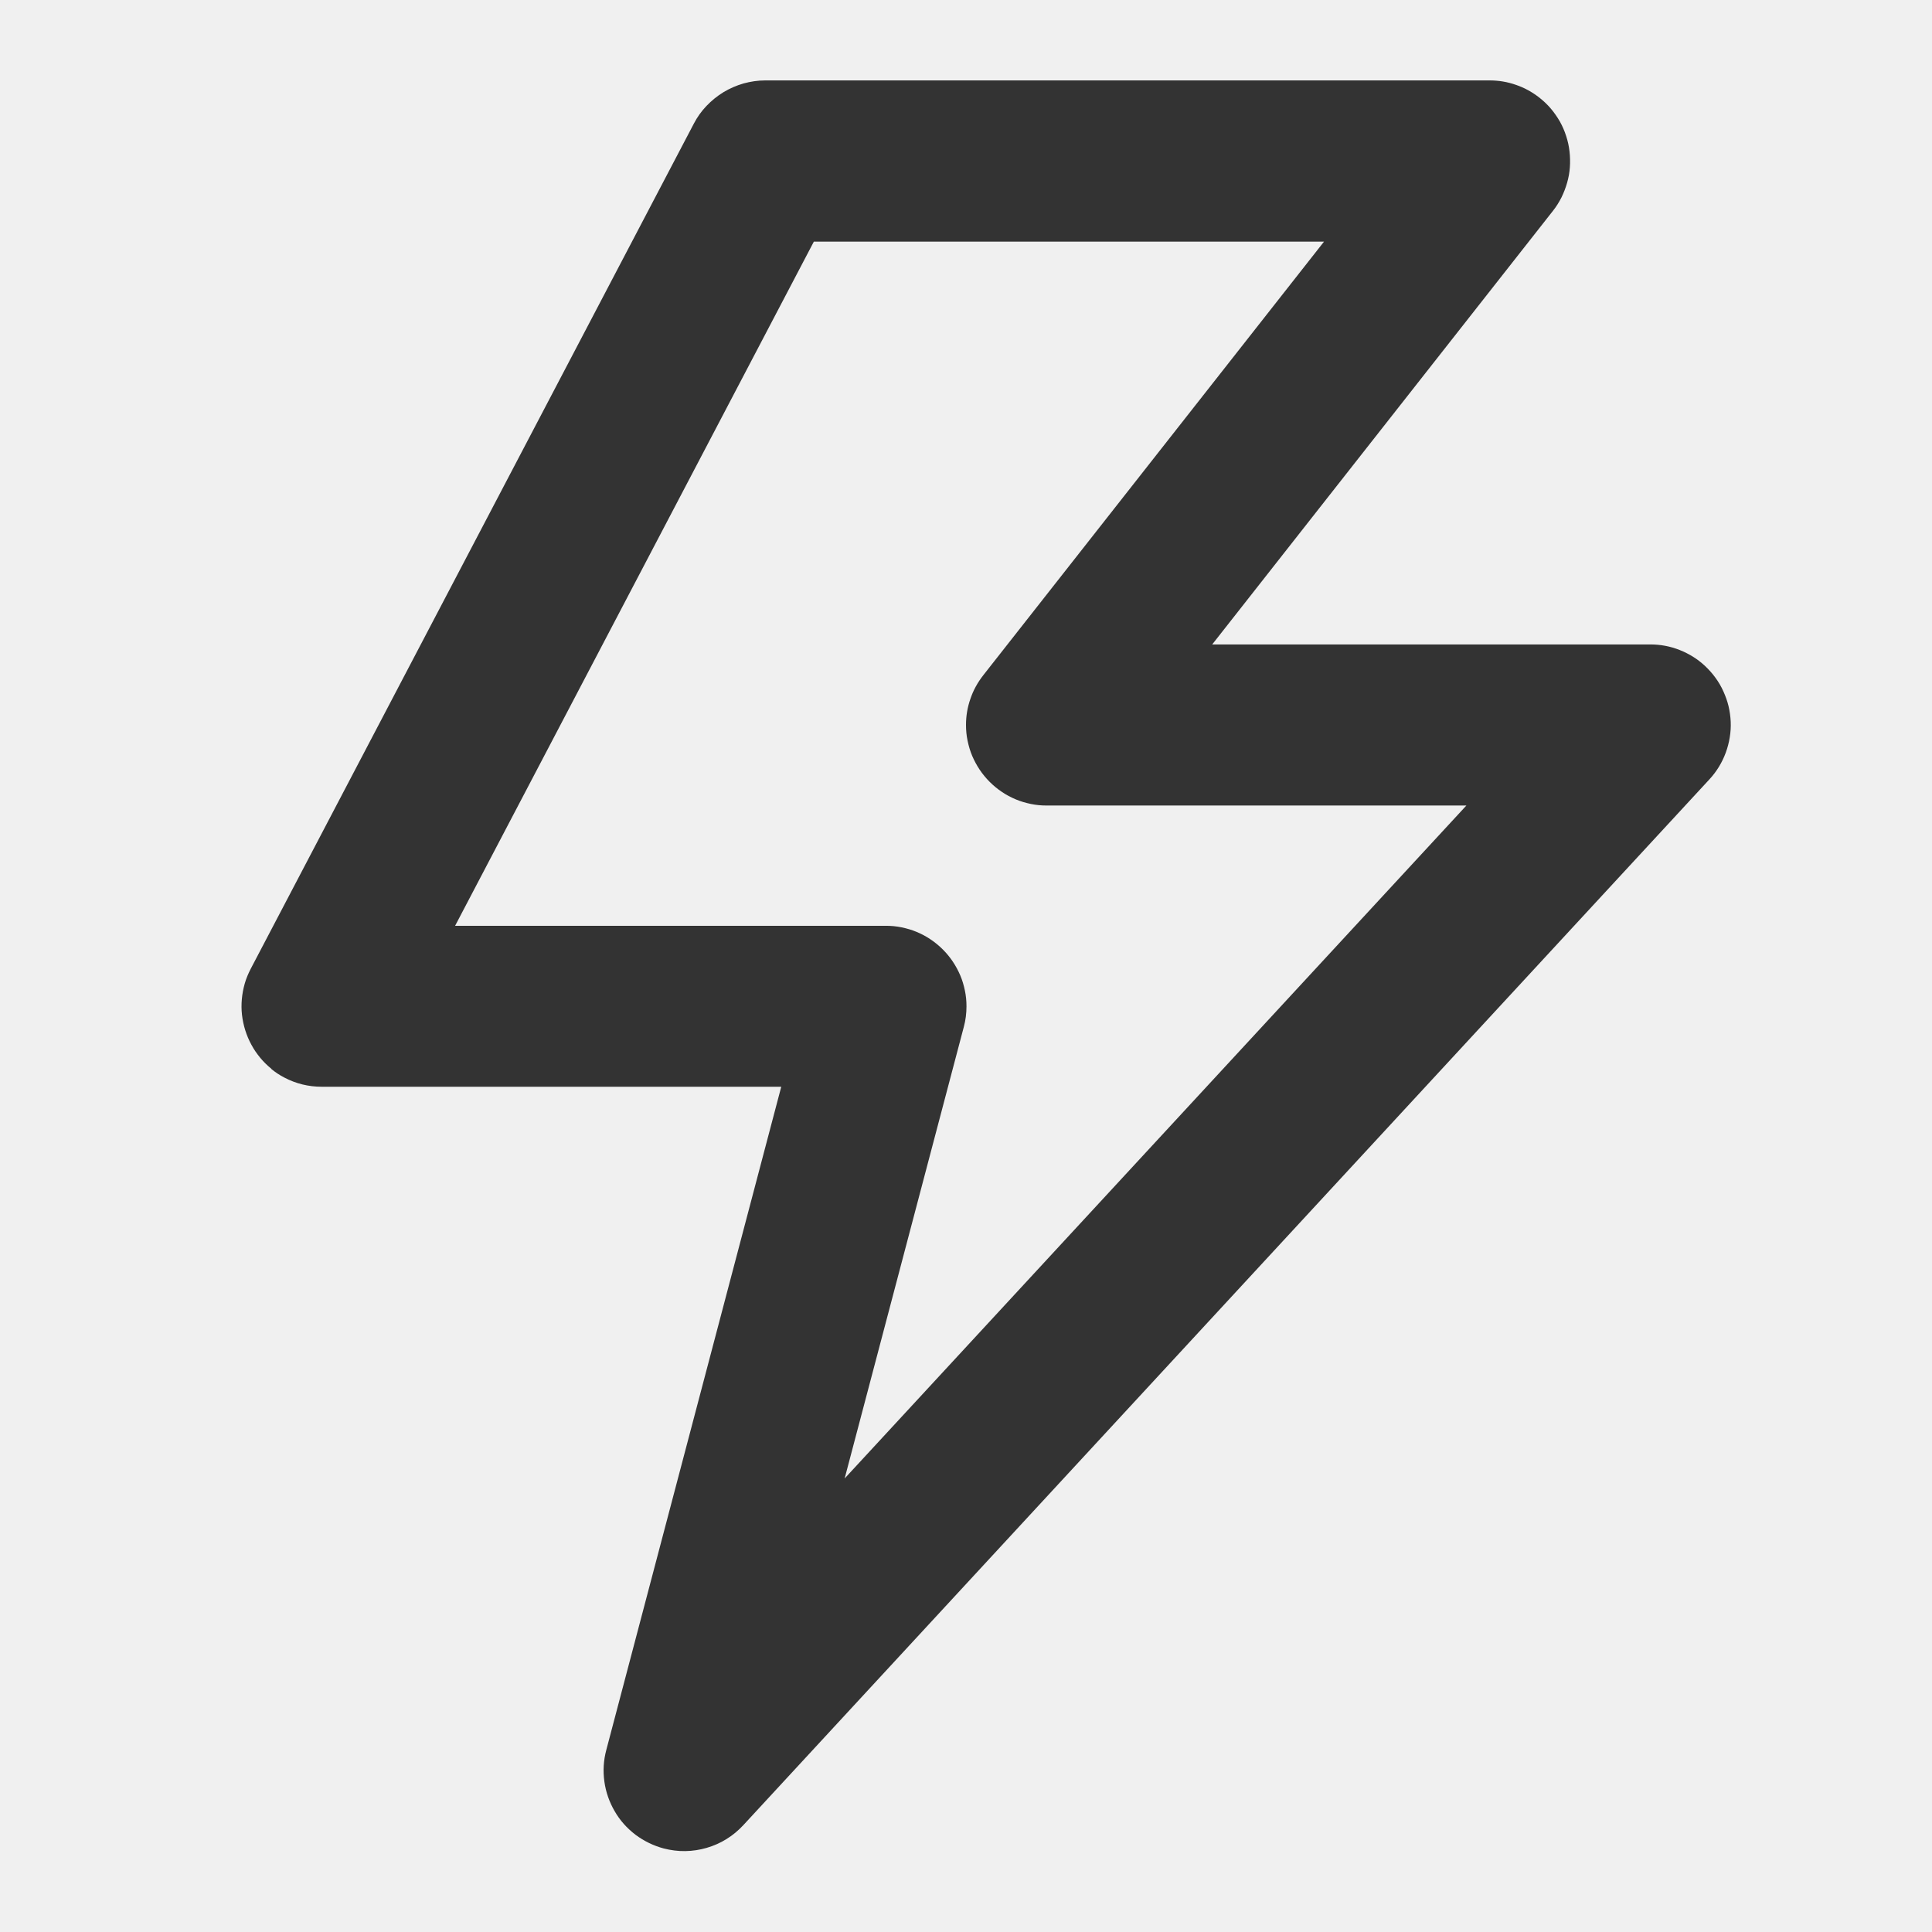
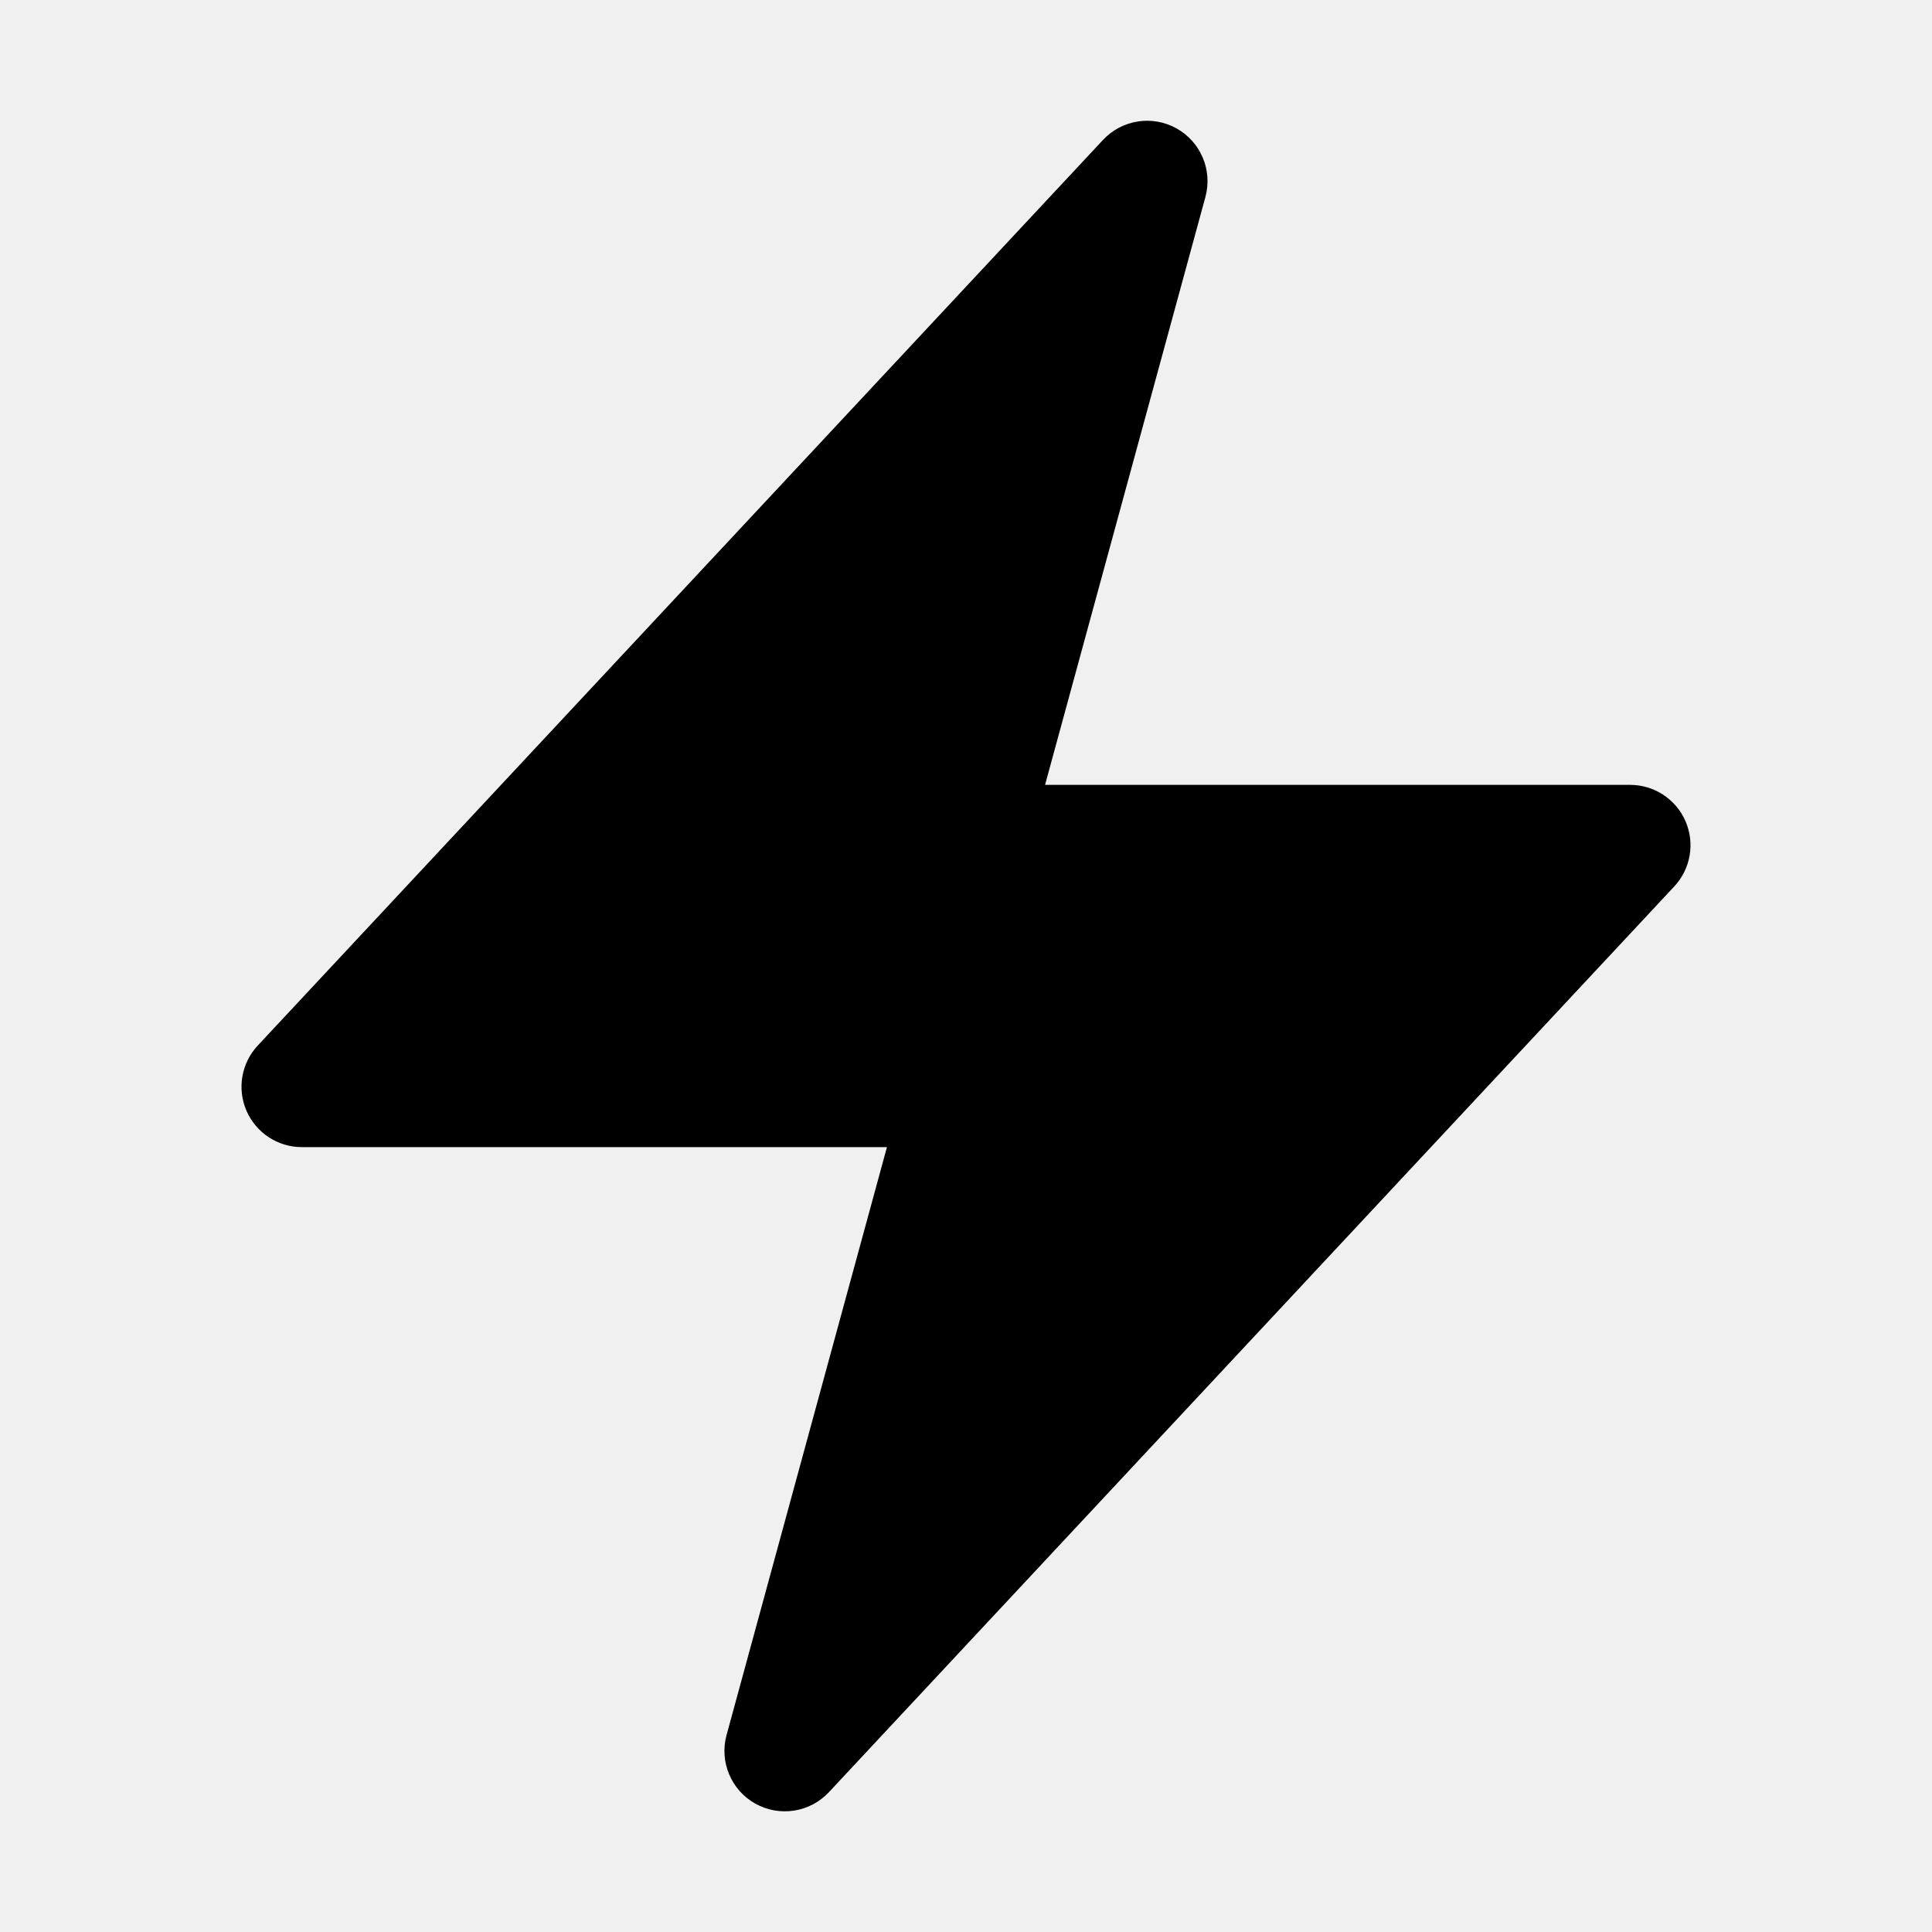
- <svg xmlns="http://www.w3.org/2000/svg" xmlns:xlink="http://www.w3.org/1999/xlink" width="16" height="16" viewBox="0 0 16 16" fill="none">
-   <g opacity="1" transform="translate(0 0)  rotate(0)">
-     <mask id="bg-mask-0" fill="white">
-       <use xlink:href="#path_0" />
-     </mask>
-     <g mask="url(#bg-mask-0)">
-       <path id="路径 1" style="fill:#333333; opacity:1;" d="M2.248,8.852c-0.034,-0.028 -0.065,-0.058 -0.093,-0.092c-0.028,-0.034 -0.053,-0.07 -0.073,-0.108c-0.021,-0.038 -0.038,-0.079 -0.051,-0.12c-0.013,-0.042 -0.022,-0.084 -0.027,-0.128c-0.005,-0.044 -0.005,-0.087 -0.001,-0.131c0.004,-0.044 0.012,-0.086 0.024,-0.128c0.012,-0.042 0.029,-0.082 0.049,-0.121l3.67,-7c0.028,-0.054 0.063,-0.103 0.105,-0.147c0.042,-0.044 0.089,-0.082 0.141,-0.114c0.052,-0.031 0.107,-0.055 0.166,-0.072c0.059,-0.016 0.118,-0.025 0.179,-0.025h6c0.075,0 0.147,0.012 0.218,0.037c0.071,0.024 0.135,0.06 0.194,0.106c0.034,0.027 0.066,0.057 0.094,0.09c0.028,0.033 0.053,0.069 0.075,0.107c0.021,0.038 0.039,0.078 0.052,0.12c0.014,0.042 0.023,0.084 0.028,0.128c0.005,0.043 0.006,0.087 0.003,0.131c-0.003,0.044 -0.011,0.087 -0.023,0.129c-0.012,0.042 -0.028,0.083 -0.047,0.122c-0.02,0.039 -0.043,0.076 -0.07,0.11l-2.822,3.591h3.628c0.084,0 0.165,0.015 0.243,0.046c0.078,0.031 0.148,0.074 0.209,0.131c0.032,0.03 0.061,0.062 0.087,0.098c0.026,0.035 0.048,0.073 0.066,0.113c0.018,0.04 0.033,0.081 0.043,0.123c0.01,0.043 0.016,0.086 0.018,0.129c0.002,0.044 -0.001,0.087 -0.008,0.13c-0.007,0.043 -0.018,0.085 -0.033,0.126c-0.015,0.041 -0.034,0.08 -0.057,0.118c-0.023,0.037 -0.049,0.072 -0.079,0.104l-8,8.66c-0.041,0.044 -0.087,0.083 -0.139,0.115c-0.051,0.032 -0.106,0.056 -0.164,0.073c-0.058,0.017 -0.117,0.026 -0.178,0.027c-0.061,0.001 -0.12,-0.007 -0.179,-0.022c-0.085,-0.023 -0.163,-0.061 -0.234,-0.114c-0.07,-0.054 -0.128,-0.118 -0.172,-0.195c-0.044,-0.076 -0.073,-0.158 -0.085,-0.246c-0.012,-0.088 -0.007,-0.174 0.016,-0.26l1.449,-5.493h-3.805c-0.109,0 -0.213,-0.025 -0.31,-0.076c-0.039,-0.02 -0.075,-0.044 -0.109,-0.072zM3.769,7.667h3.568c0.044,0 0.087,0.004 0.13,0.013c0.043,0.009 0.085,0.021 0.125,0.038c0.04,0.017 0.079,0.037 0.115,0.062c0.036,0.024 0.07,0.052 0.101,0.083c0.031,0.031 0.059,0.065 0.083,0.101c0.024,0.036 0.045,0.075 0.062,0.115c0.017,0.04 0.029,0.082 0.038,0.125c0.009,0.043 0.013,0.086 0.013,0.13c0,0.058 -0.007,0.114 -0.022,0.17l-0.987,3.74l5.149,-5.573h-3.477c-0.044,0 -0.087,-0.004 -0.13,-0.013c-0.043,-0.009 -0.085,-0.021 -0.125,-0.038c-0.04,-0.017 -0.079,-0.037 -0.115,-0.062c-0.036,-0.024 -0.07,-0.052 -0.101,-0.083c-0.031,-0.031 -0.059,-0.065 -0.083,-0.101c-0.024,-0.036 -0.045,-0.075 -0.062,-0.115c-0.017,-0.04 -0.029,-0.082 -0.038,-0.125c-0.009,-0.043 -0.013,-0.086 -0.013,-0.13c0,-0.075 0.012,-0.147 0.037,-0.218c0.024,-0.071 0.06,-0.135 0.106,-0.194l2.822,-3.591h-4.225z" />
-     </g>
-   </g>
-   <defs>
-     <rect id="path_0" x="0" y="0" width="16" height="16" />
-   </defs>
+ <svg xmlns="http://www.w3.org/2000/svg" viewBox="0 0 24 24" fill="currentColor" aria-hidden="true" stroke-width="2" class="h-4 w-4 text-brand-green">
+   <path fill-rule="evenodd" d="M14.615 1.595a.75.75 0 01.359.852L12.982 9.75h7.268a.75.75 0 01.548 1.262l-10.5 11.25a.75.75 0 01-1.272-.71l1.992-7.302H3.75a.75.75 0 01-.548-1.262l10.5-11.25a.75.75 0 01.913-.143z" clip-rule="evenodd" />
</svg>
